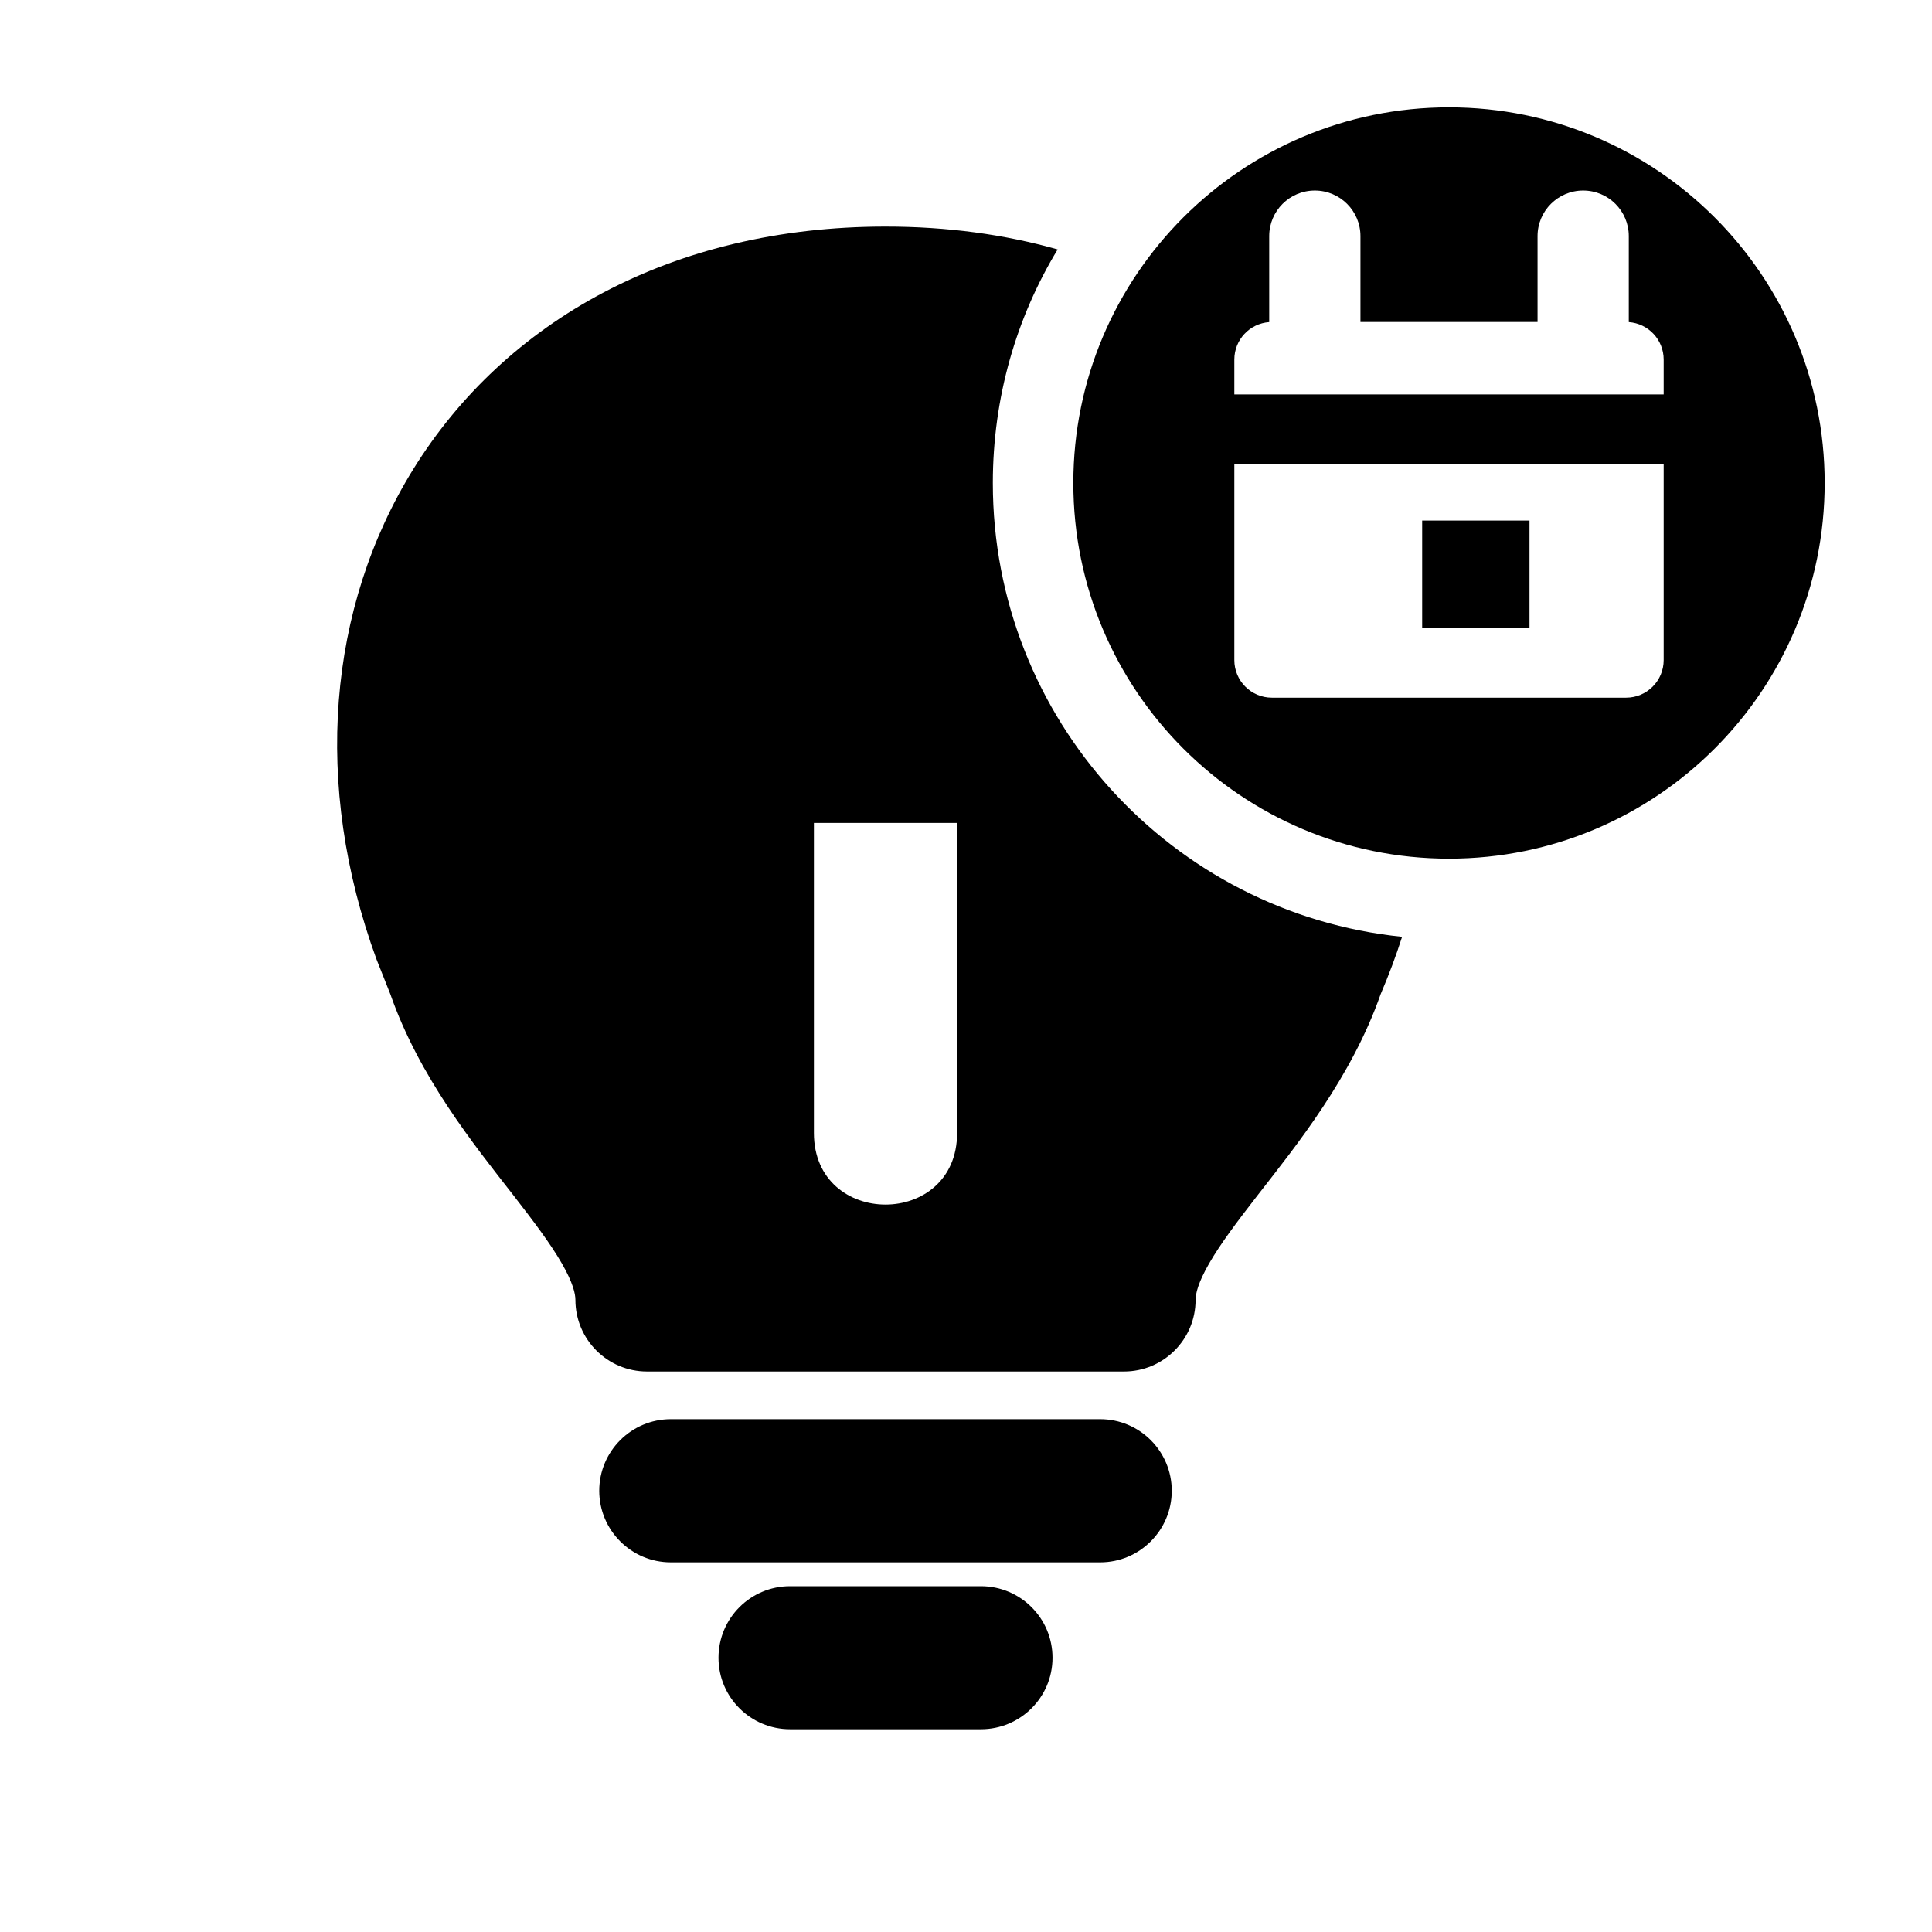
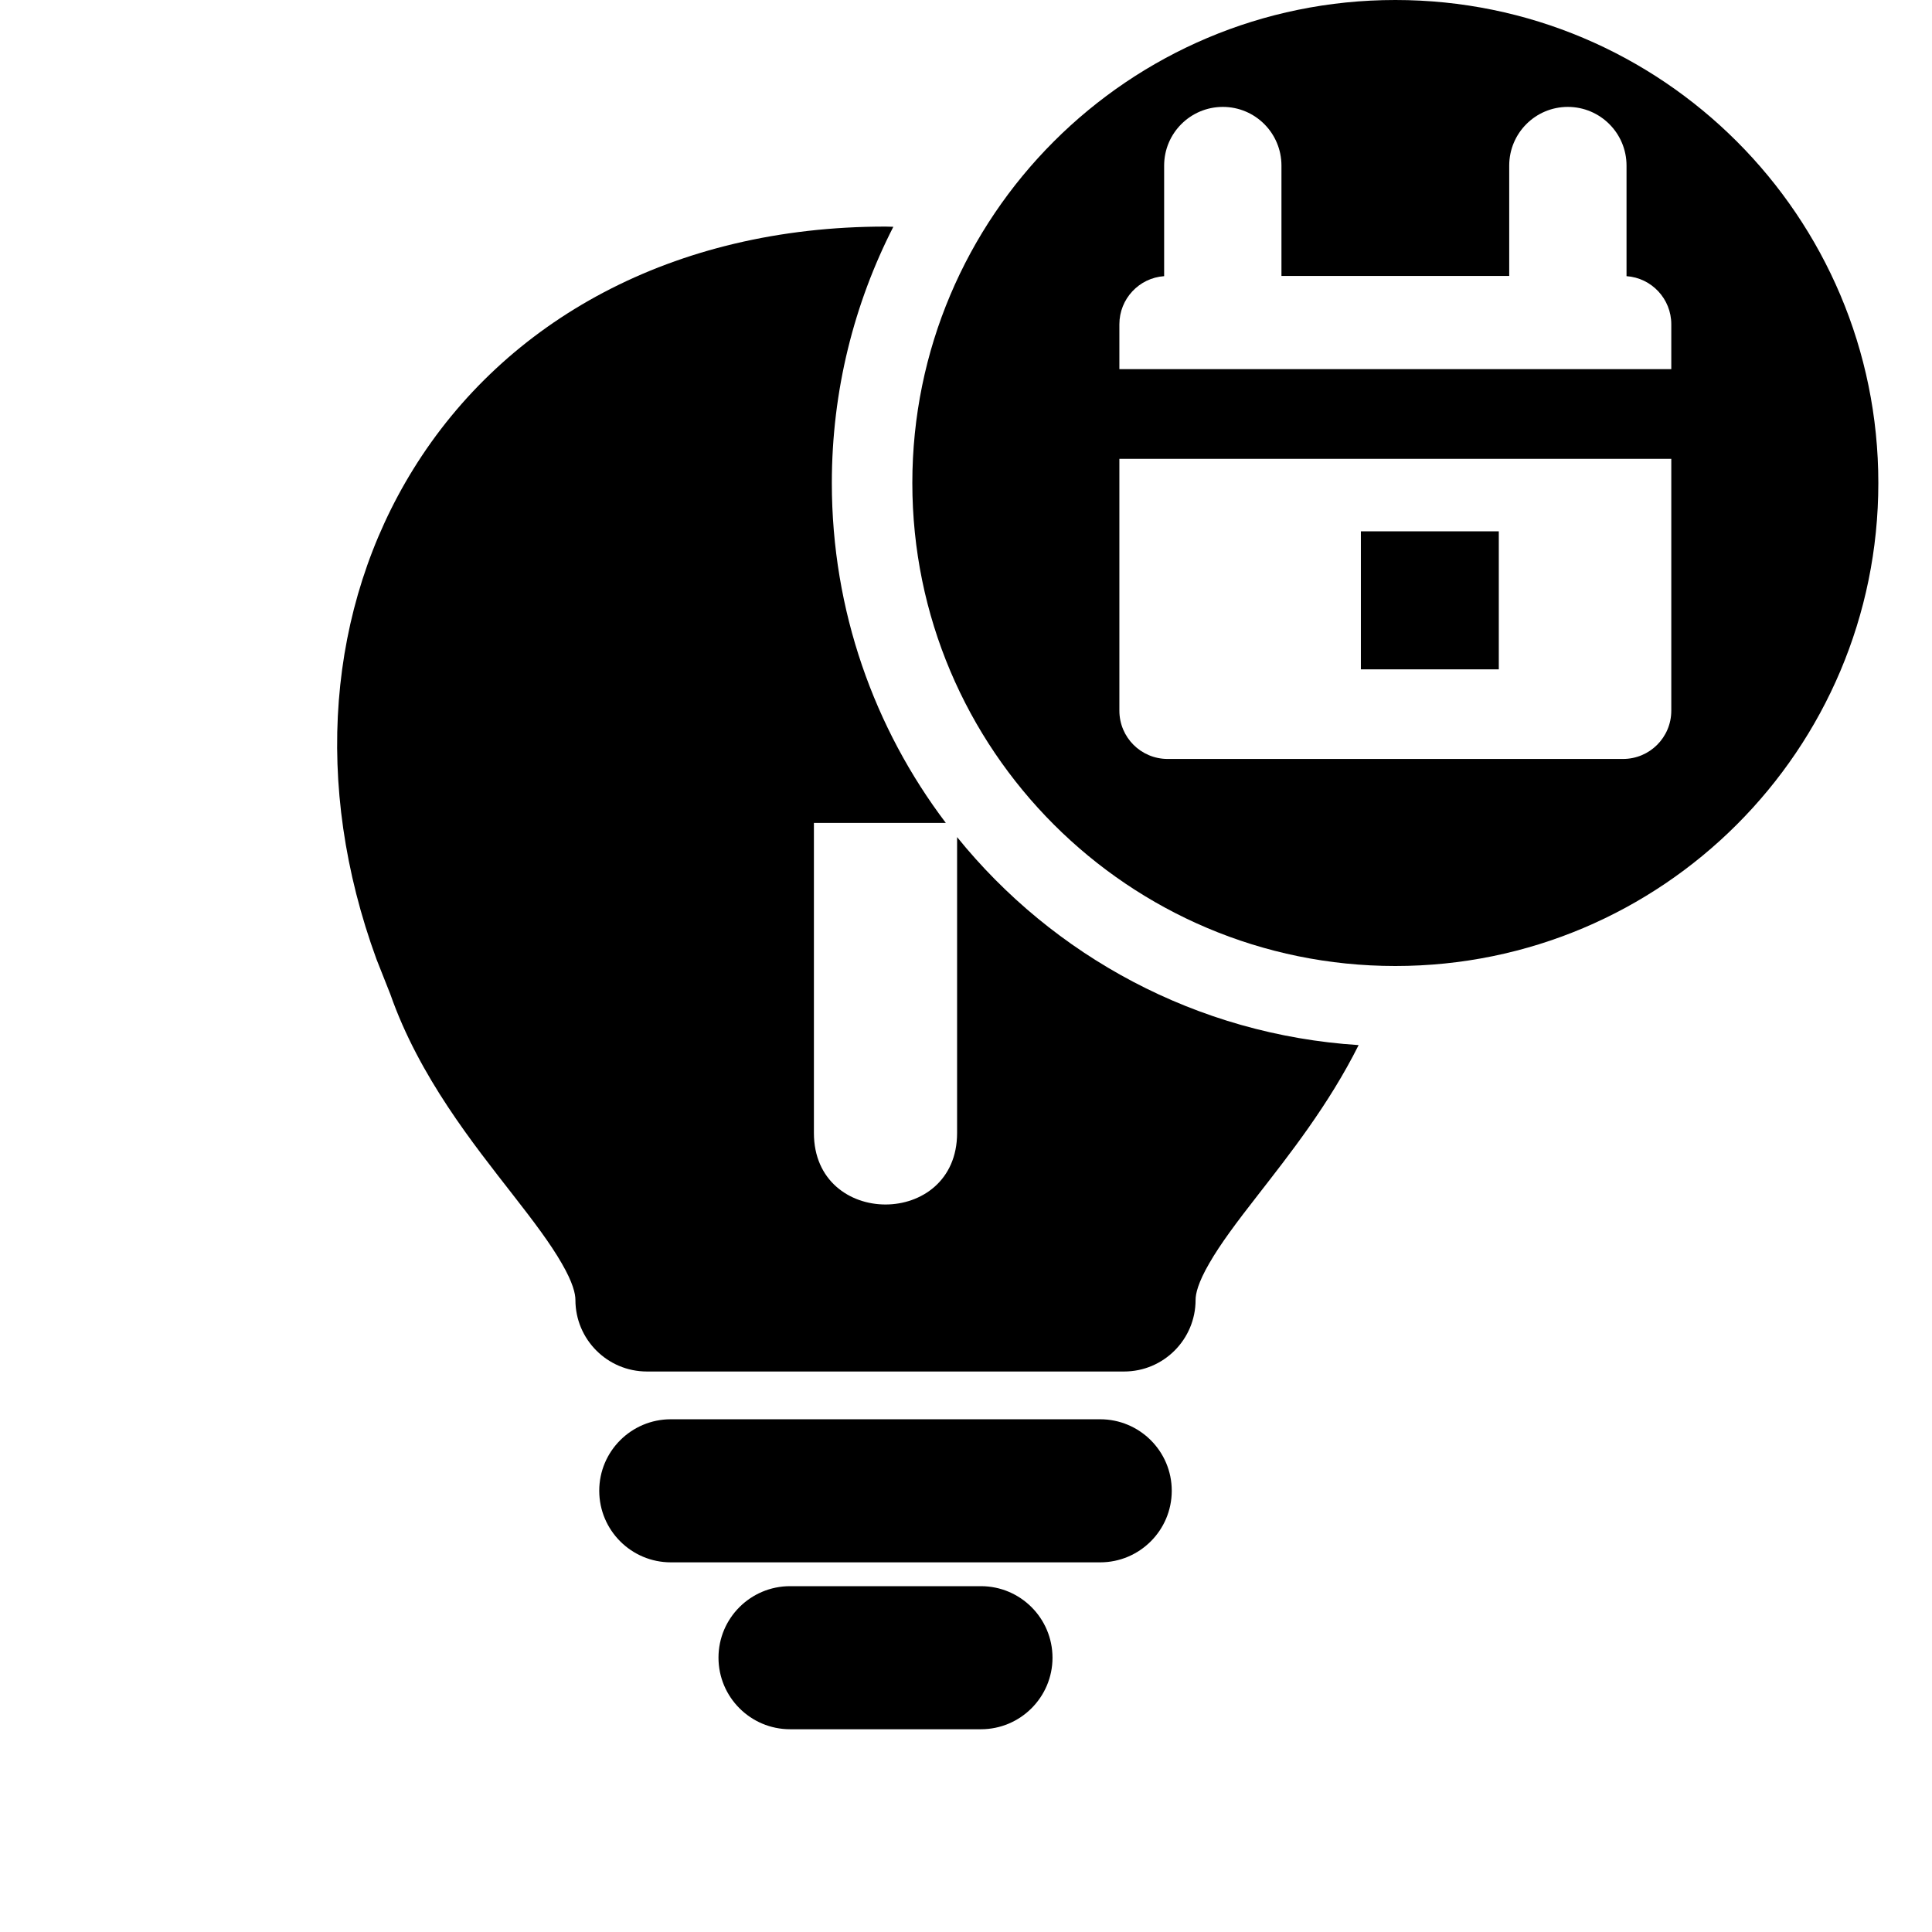
<svg xmlns="http://www.w3.org/2000/svg" width="18" height="18" viewBox="0 0 18 18" fill="none">
-   <path d="M9.806 15.445C9.806 15.813 9.507 16.111 9.139 16.111H7.361C6.993 16.111 6.694 15.813 6.694 15.445C6.694 15.076 6.993 14.778 7.361 14.778H9.139C9.507 14.778 9.806 15.076 9.806 15.445ZM10.917 13.889C10.917 14.257 10.618 14.556 10.25 14.556H6.25C5.882 14.556 5.583 14.257 5.583 13.889C5.583 13.521 5.882 13.222 6.25 13.222H10.25C10.618 13.222 10.917 13.521 10.917 13.889ZM9.854 2.324C9.469 2.958 9.25 3.704 9.25 4.5C9.25 6.7 10.921 8.509 13.063 8.728C13.006 8.907 12.939 9.085 12.863 9.263C12.592 10.035 12.084 10.665 11.72 11.132C11.522 11.387 11.371 11.588 11.266 11.77C11.161 11.952 11.139 12.055 11.139 12.111C11.139 12.479 10.84 12.778 10.472 12.778H6.028C5.66 12.778 5.361 12.479 5.361 12.111C5.361 12.055 5.339 11.952 5.234 11.77C5.129 11.588 4.978 11.387 4.78 11.132C4.416 10.665 3.907 10.035 3.637 9.263L3.508 8.938C2.912 7.311 3.053 5.66 3.85 4.372C4.706 2.989 6.266 2.111 8.25 2.111C8.823 2.111 9.36 2.184 9.854 2.324ZM7.583 7.667V10.556C7.583 11.445 8.917 11.445 8.917 10.556V7.667H7.583Z" fill-rule="evenodd" clip-rule="evenodd" fill="black" />
-   <path d="M17 4.5C17 6.433 15.433 8 13.5 8C11.567 8 10 6.433 10 4.5C10 2.567 11.567 1 13.5 1C15.433 1 17 2.567 17 4.5ZM11.5 4.325V6.15C11.5 6.343 11.657 6.5 11.85 6.5H15.15C15.343 6.5 15.5 6.343 15.5 6.15V4.325H11.5ZM14.25 5.85H13.25V4.85H14.25V5.85ZM14.325 2.2V3H12.675V2.2C12.675 1.965 12.485 1.775 12.25 1.775C12.015 1.775 11.825 1.965 11.825 2.2V3.001C11.643 3.014 11.5 3.165 11.5 3.35V3.675H15.5V3.35C15.5 3.165 15.357 3.014 15.175 3.001V2.2C15.175 1.965 14.985 1.775 14.75 1.775C14.515 1.775 14.325 1.965 14.325 2.2Z" fill-rule="evenodd" clip-rule="evenodd" fill="black" />
+   <path d="M9.139 14.778C9.507 14.778 9.805 15.076 9.806 15.444C9.806 15.812 9.507 16.111 9.139 16.111H7.361C6.993 16.111 6.694 15.812 6.694 15.444C6.694 15.076 6.993 14.778 7.361 14.778H9.139Z" fill="black" />
+   <path d="M10.25 13.223C10.618 13.223 10.917 13.521 10.917 13.889C10.917 14.257 10.618 14.556 10.25 14.556H6.25C5.882 14.556 5.583 14.257 5.583 13.889C5.583 13.521 5.882 13.223 6.25 13.223H10.25Z" fill="black" />
+   <path d="M8.323 2.113C7.957 2.829 7.75 3.64 7.75 4.5C7.75 5.69 8.146 6.787 8.812 7.667H7.583V10.556C7.583 11.444 8.917 11.444 8.917 10.556V7.799C9.812 8.906 11.148 9.64 12.658 9.737C12.379 10.295 12.006 10.765 11.721 11.132C11.522 11.387 11.371 11.588 11.266 11.771C11.161 11.952 11.139 12.055 11.139 12.111C11.139 12.479 10.841 12.778 10.473 12.778H6.027C5.659 12.778 5.361 12.479 5.361 12.111C5.361 12.055 5.339 11.952 5.234 11.771C5.129 11.588 4.978 11.387 4.779 11.132C4.416 10.665 3.907 10.035 3.637 9.264L3.508 8.938C2.912 7.311 3.053 5.66 3.85 4.372C4.706 2.989 6.266 2.111 8.25 2.111C8.274 2.111 8.299 2.113 8.323 2.113Z" fill="black" />
+   <path d="M17.5 4.5C17.5 6.985 15.485 9 13 9C10.515 9 8.5 6.985 8.5 4.5C8.5 2.015 10.515 0 13 0C15.485 0 17.5 2.015 17.5 4.5ZM10.429 4.275V6.621C10.429 6.87 10.63 7.071 10.879 7.071H15.121C15.37 7.071 15.571 6.87 15.571 6.621V4.275H10.429ZM13.964 6.236H12.679V4.95H13.964V6.236ZM14.061 1.543V2.571H11.939V1.543C11.939 1.241 11.695 0.996 11.393 0.996C11.091 0.996 10.846 1.241 10.846 1.543V2.573C10.613 2.589 10.429 2.784 10.429 3.021V3.439H15.571V3.021C15.571 2.784 15.387 2.589 15.154 2.573V1.543C15.154 1.241 14.909 0.996 14.607 0.996C14.305 0.996 14.061 1.241 14.061 1.543Z" fill-rule="evenodd" clip-rule="evenodd" fill="black" />
</svg>
